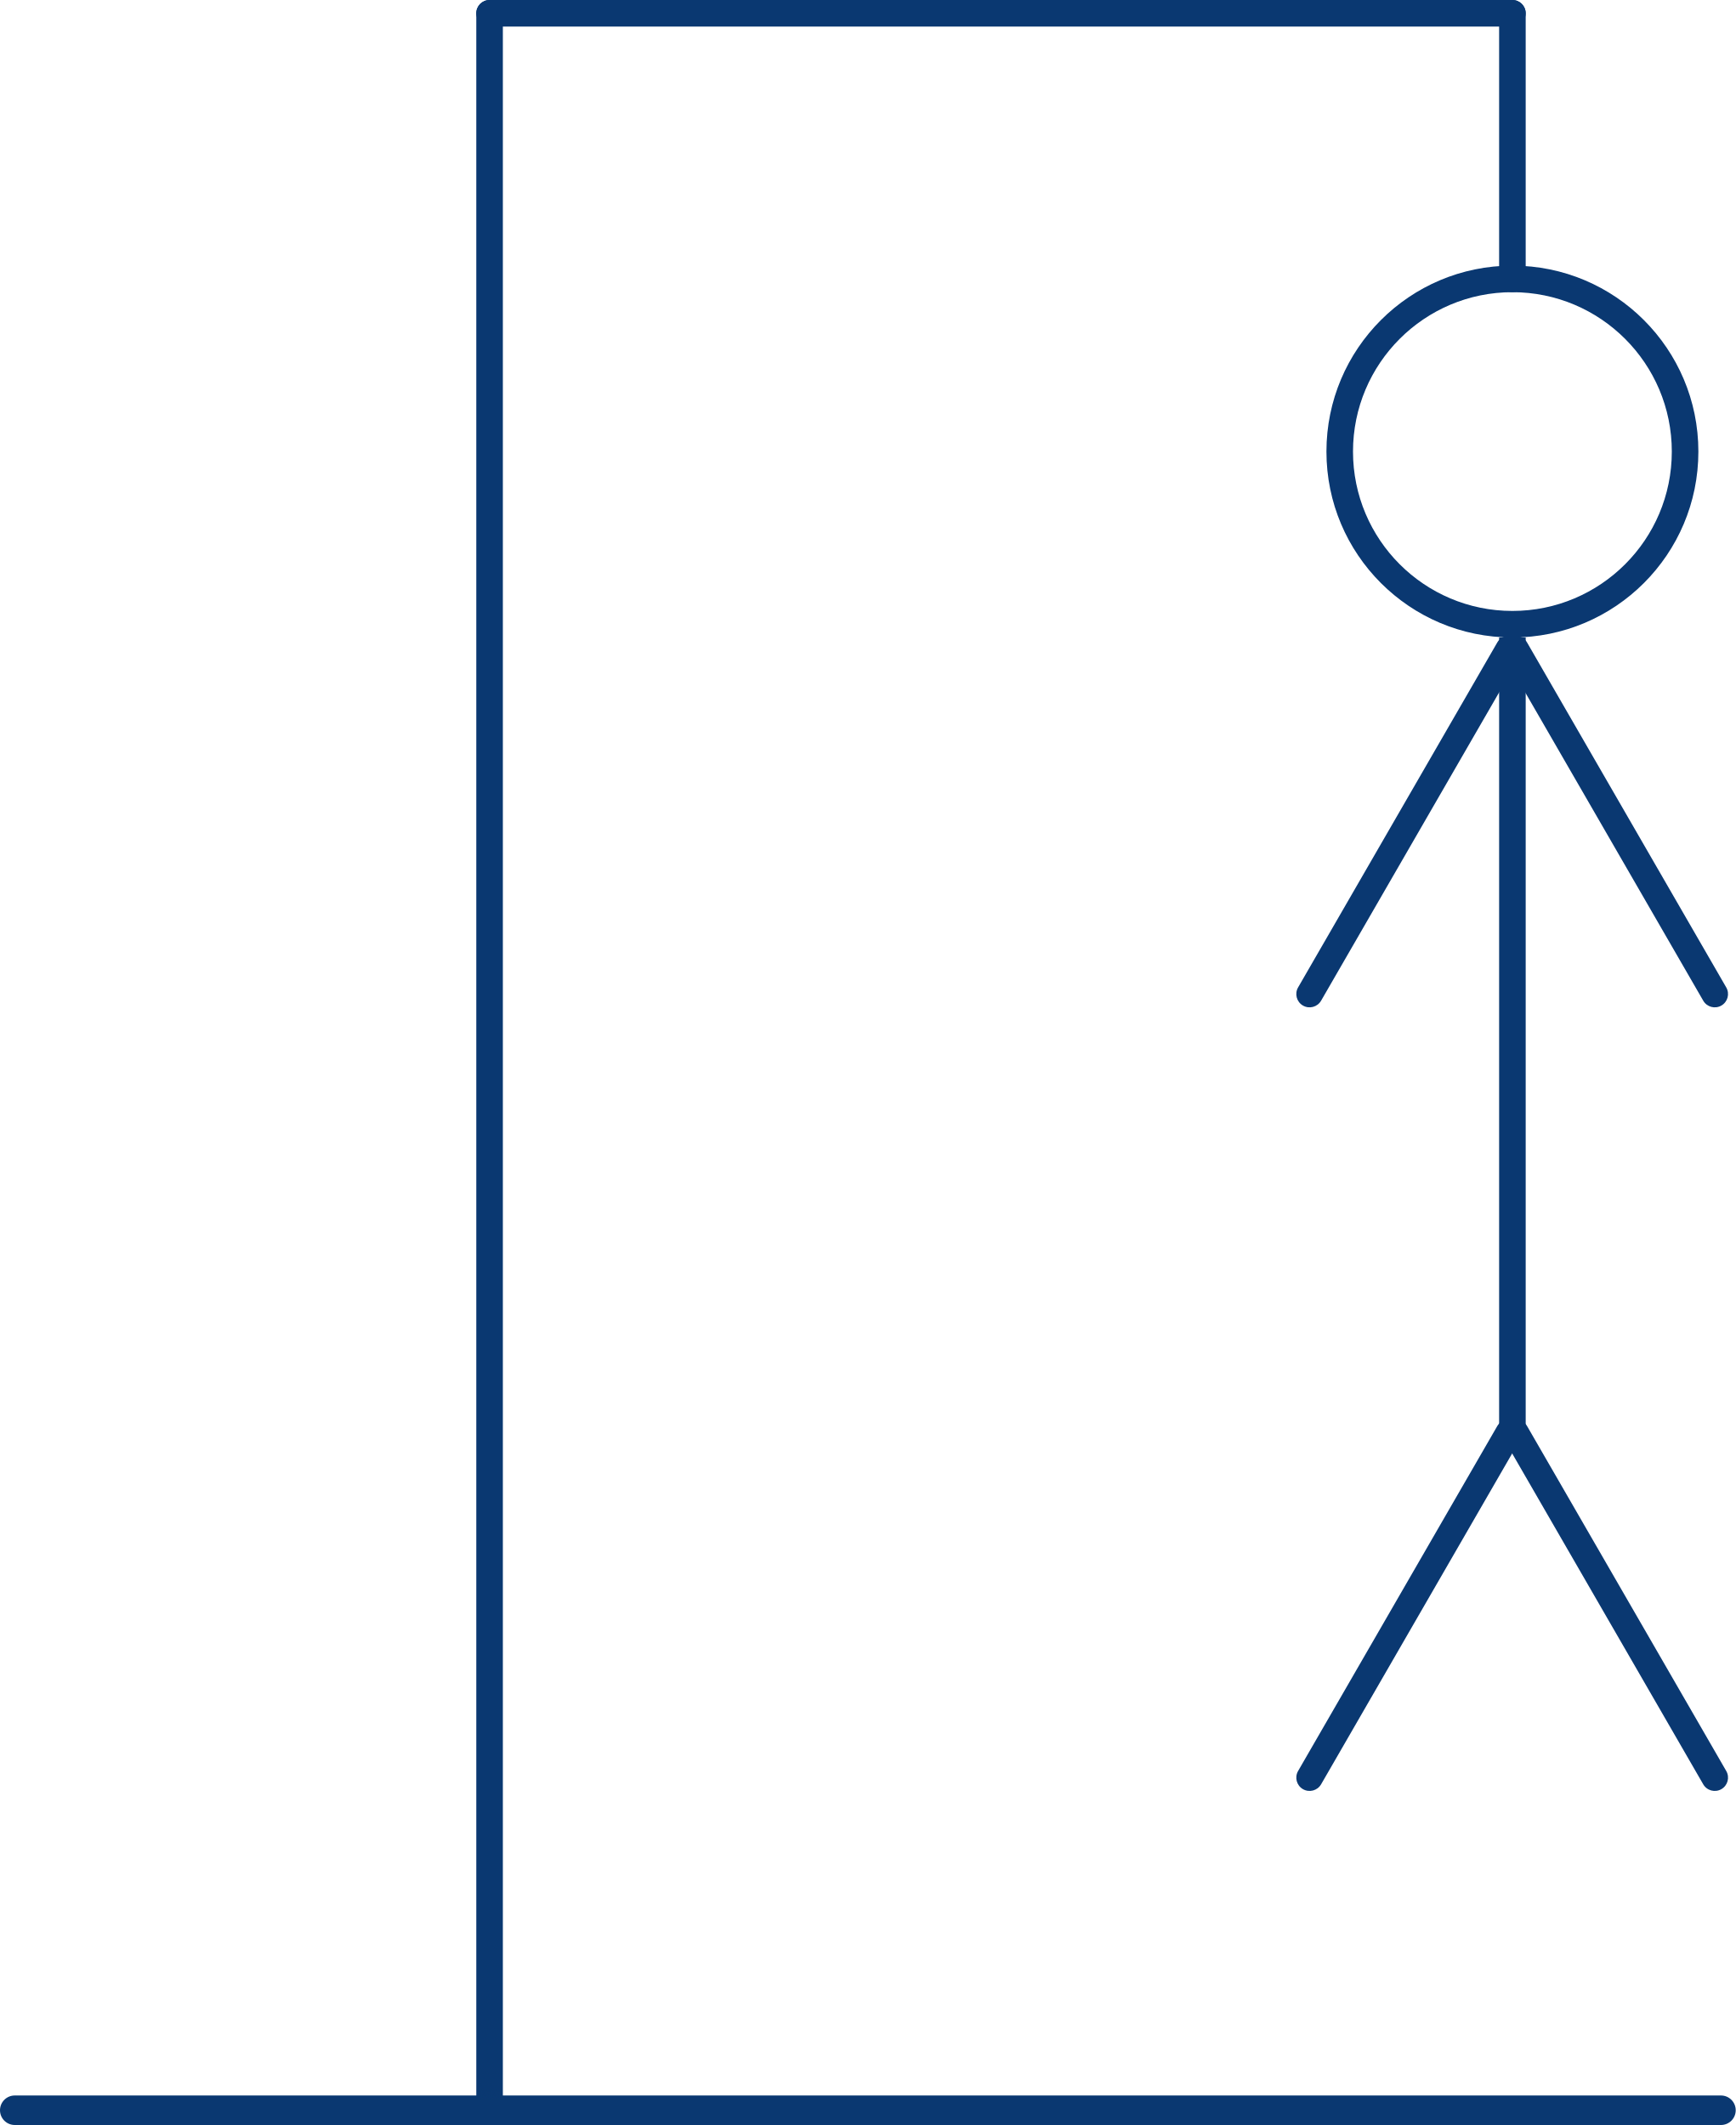
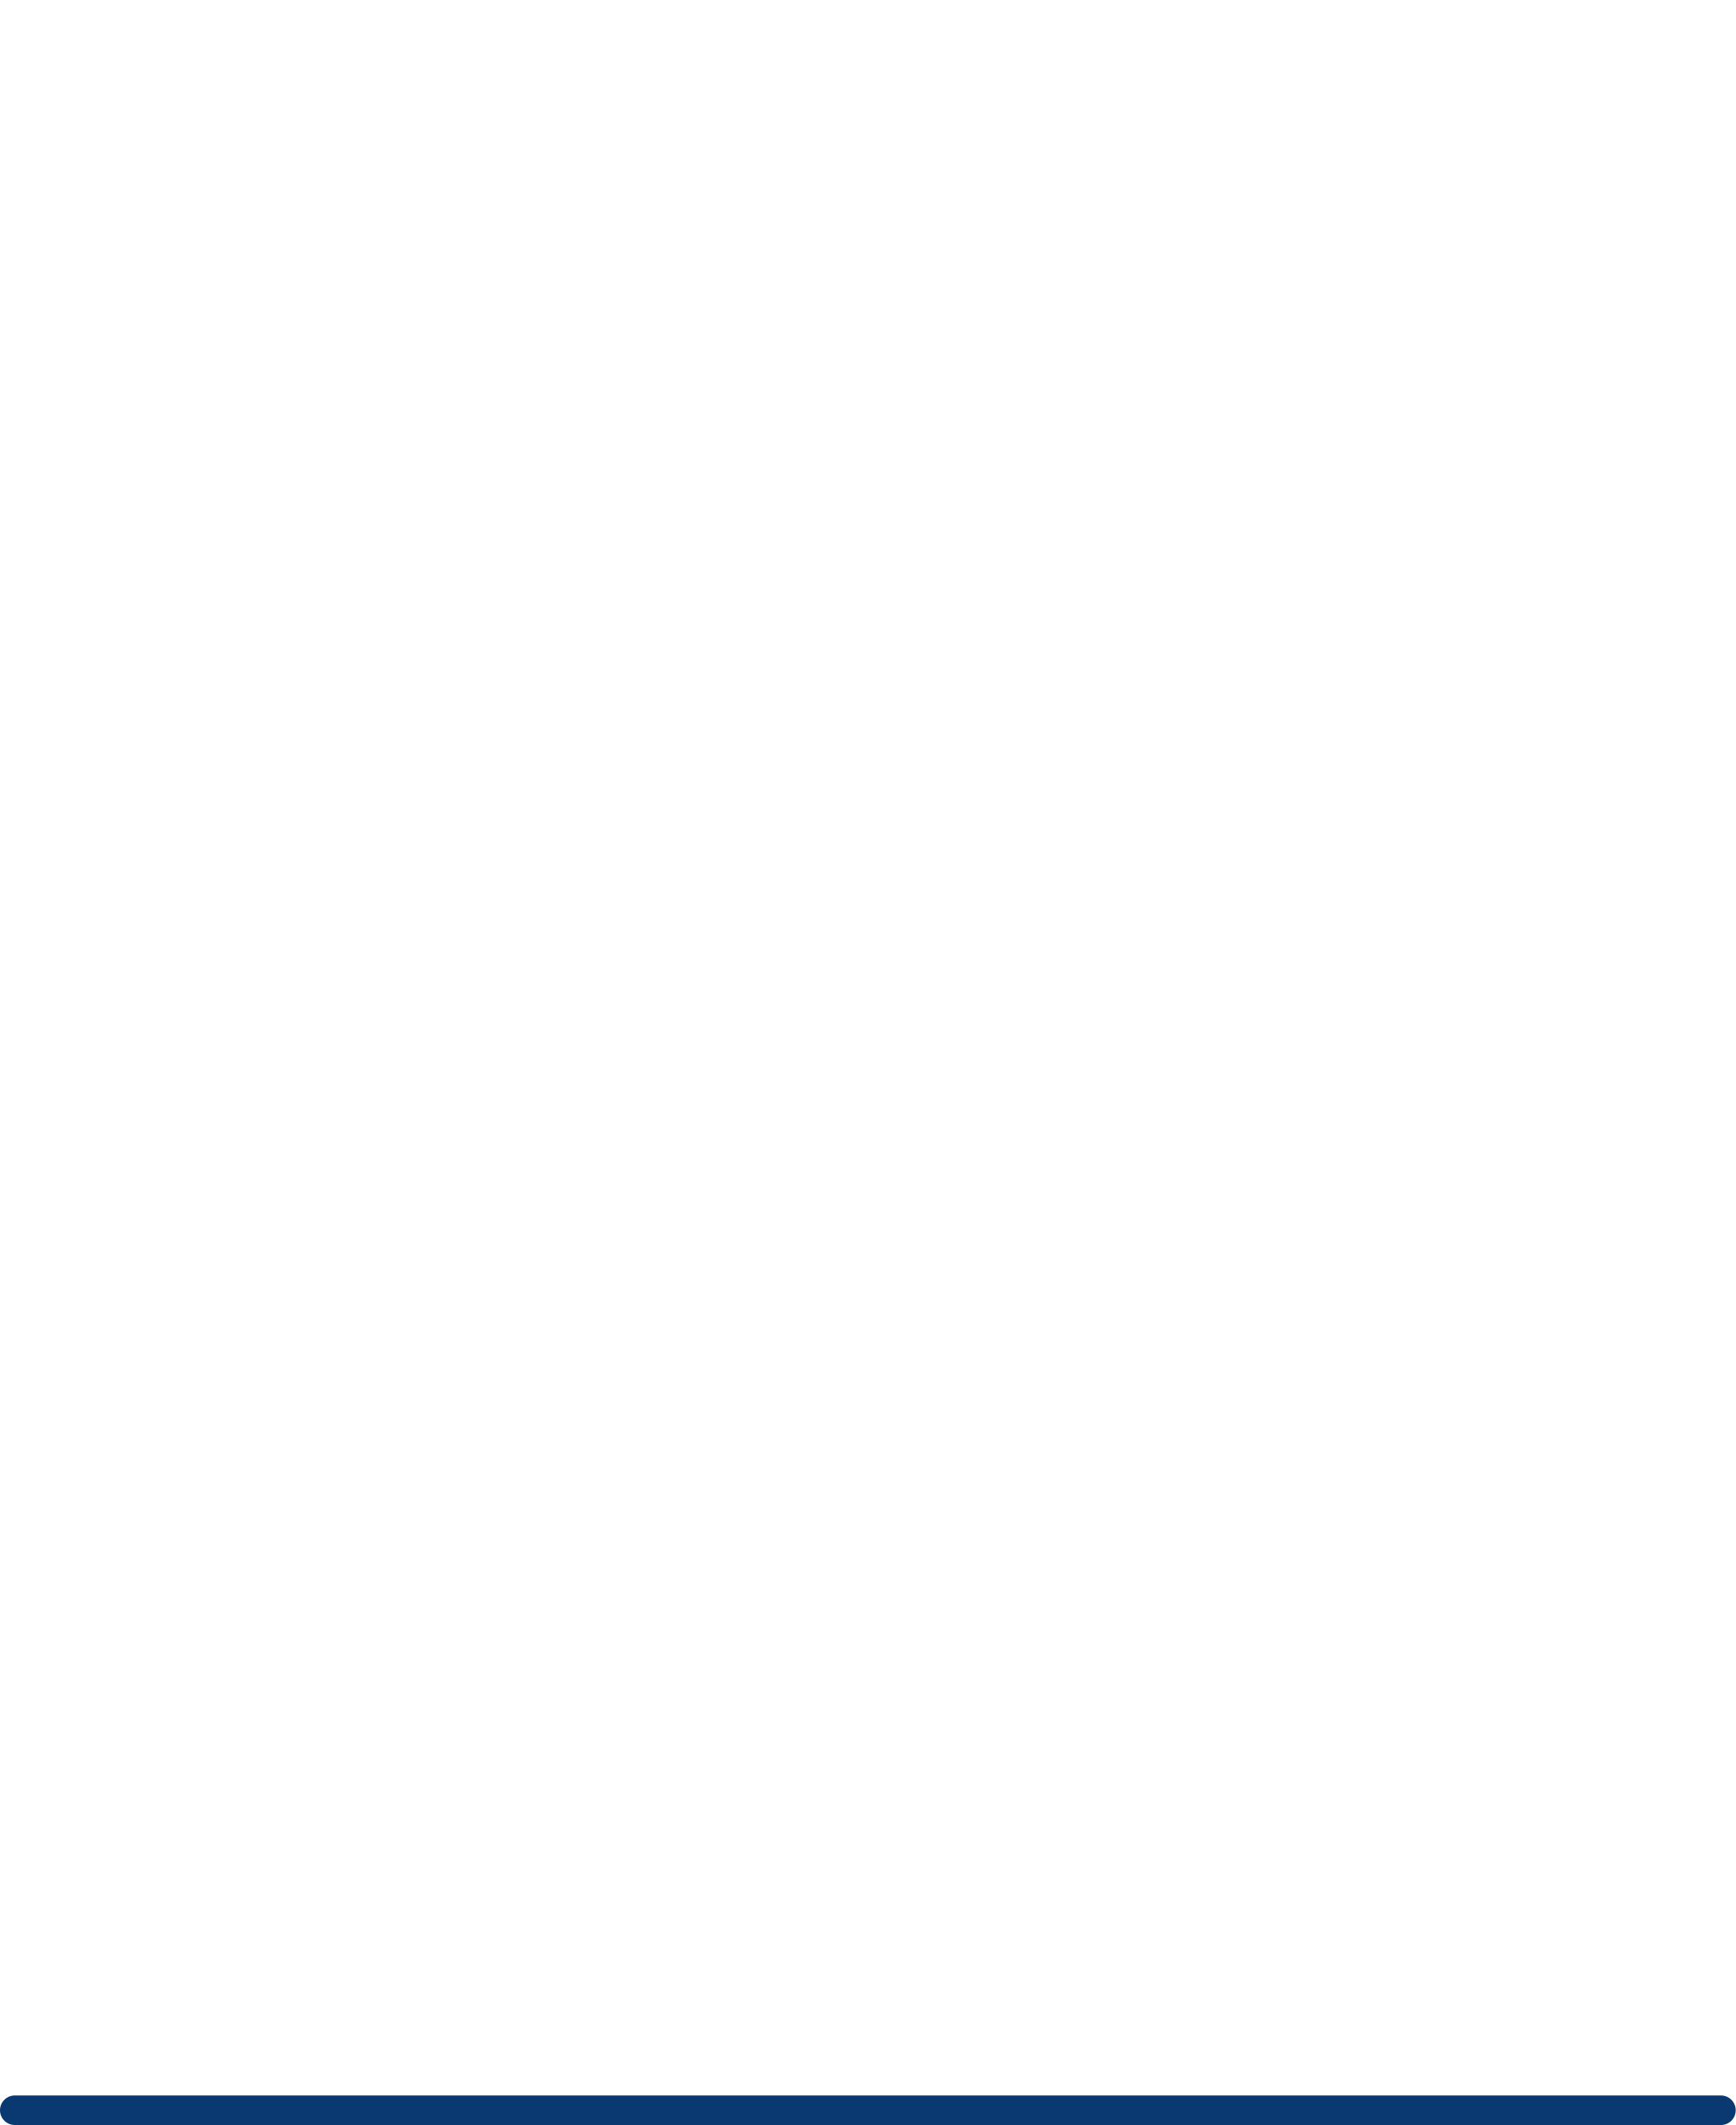
<svg xmlns="http://www.w3.org/2000/svg" width="294" height="360" viewBox="0 0 294 360" fill="none">
  <rect y="355" width="294" height="5" rx="2.5" fill="#0A3871" />
-   <rect id="piece-1" x="80.675" width="4.5" height="360" rx="2.25" fill="#0A3871" />
-   <rect id="piece-2" x="80.675" width="177.75" height="4.5" rx="2.25" fill="#0A3871" />
-   <rect id="piece-3" x="253.925" width="4.5" height="49.5" rx="2.25" fill="#0A3871" />
-   <path id="piece-4" fill-rule="evenodd" clip-rule="evenodd" d="M256.175 103.5C271.086 103.5 283.175 91.412 283.175 76.5C283.175 61.588 271.086 49.5 256.175 49.5C241.263 49.5 229.175 61.588 229.175 76.5C229.175 91.412 241.263 103.5 256.175 103.5ZM256.175 108C273.572 108 287.675 93.897 287.675 76.5C287.675 59.103 273.572 45 256.175 45C238.778 45 224.675 59.103 224.675 76.5C224.675 93.897 238.778 108 256.175 108Z" fill="#0A3871" />
-   <rect id="piece-5" x="253.925" y="108" width="4.5" height="135" fill="#0A3871" />
-   <rect id="piece-6" x="254.749" y="106.875" width="4.499" height="72" rx="2.25" transform="rotate(30 254.749 106.875)" fill="#0A3871" />
-   <rect id="piece-7" width="4.499" height="72" rx="2.25" transform="matrix(-0.866025 0.5 0.5 0.866025 257.52 106.875)" fill="#0A3871" />
-   <rect id="piece-8" x="254.748" y="239.625" width="4.502" height="72" rx="2.251" transform="rotate(30 254.748 239.625)" fill="#0A3871" />
-   <rect id="piece-9" width="4.504" height="72" rx="2.252" transform="matrix(-0.866025 0.5 0.5 0.866025 257.522 239.624)" fill="#0A3871" />
+   <rect id="piece-1" x="80.675" width="4.5" height="360" rx="2.25" fill="#ffffff00" />
+   <rect id="piece-2" x="80.675" width="177.75" height="4.5" rx="2.25" fill="#ffffff00" />
+   <rect id="piece-3" x="253.925" width="4.5" height="49.5" rx="2.25" fill="#ffffff00" />
+   <path id="piece-4" fill-rule="evenodd" clip-rule="evenodd" d="M256.175 103.5C271.086 103.5 283.175 91.412 283.175 76.5C283.175 61.588 271.086 49.5 256.175 49.5C241.263 49.5 229.175 61.588 229.175 76.5C229.175 91.412 241.263 103.5 256.175 103.5ZM256.175 108C273.572 108 287.675 93.897 287.675 76.5C287.675 59.103 273.572 45 256.175 45C238.778 45 224.675 59.103 224.675 76.5C224.675 93.897 238.778 108 256.175 108Z" fill="#ffffff00" />
+   <rect id="piece-5" x="253.925" y="108" width="4.5" height="135" fill="#ffffff00" />
+   <rect id="piece-6" x="254.749" y="106.875" width="4.499" height="72" rx="2.25" transform="rotate(30 254.749 106.875)" fill="#ffffff00" />
+   <rect id="piece-7" width="4.499" height="72" rx="2.25" transform="matrix(-0.866025 0.5 0.5 0.866025 257.52 106.875)" fill="#ffffff00" />
+   <rect id="piece-8" x="254.748" y="239.625" width="4.502" height="72" rx="2.251" transform="rotate(30 254.748 239.625)" fill="#ffffff00" />
+   <rect id="piece-9" width="4.504" height="72" rx="2.252" transform="matrix(-0.866025 0.5 0.5 0.866025 257.522 239.624)" fill="#ffffff00" />
</svg>
